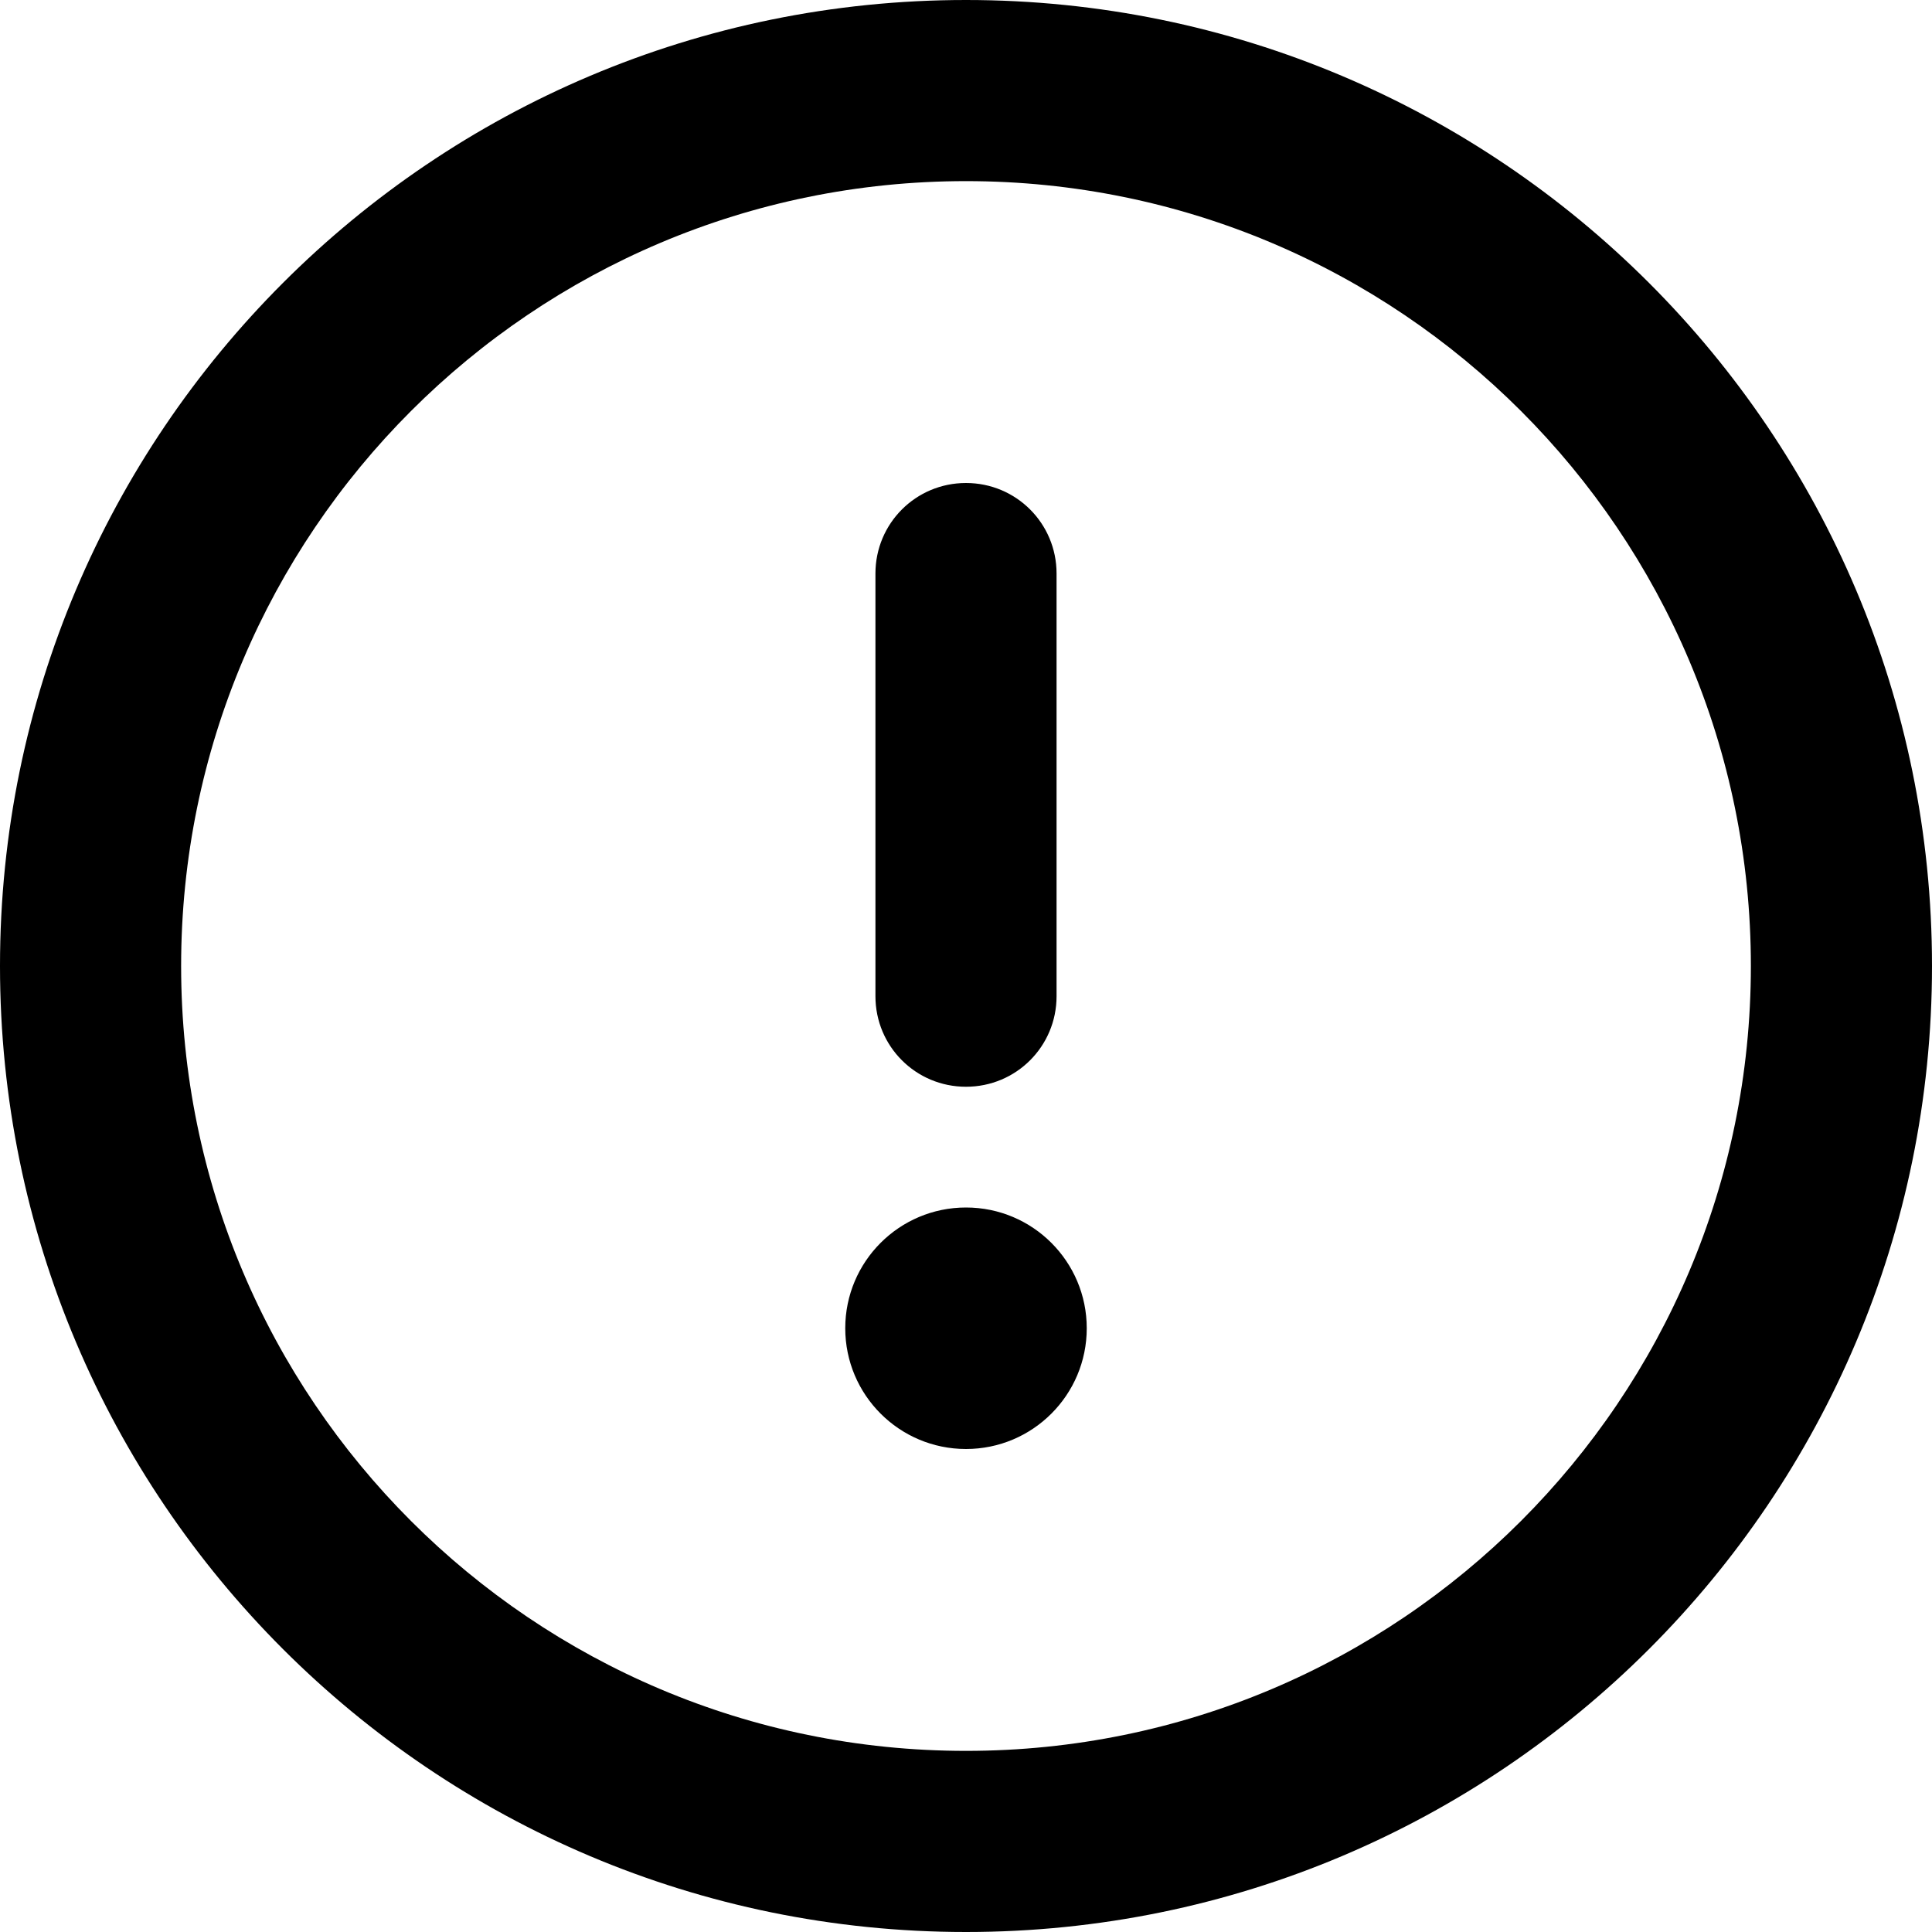
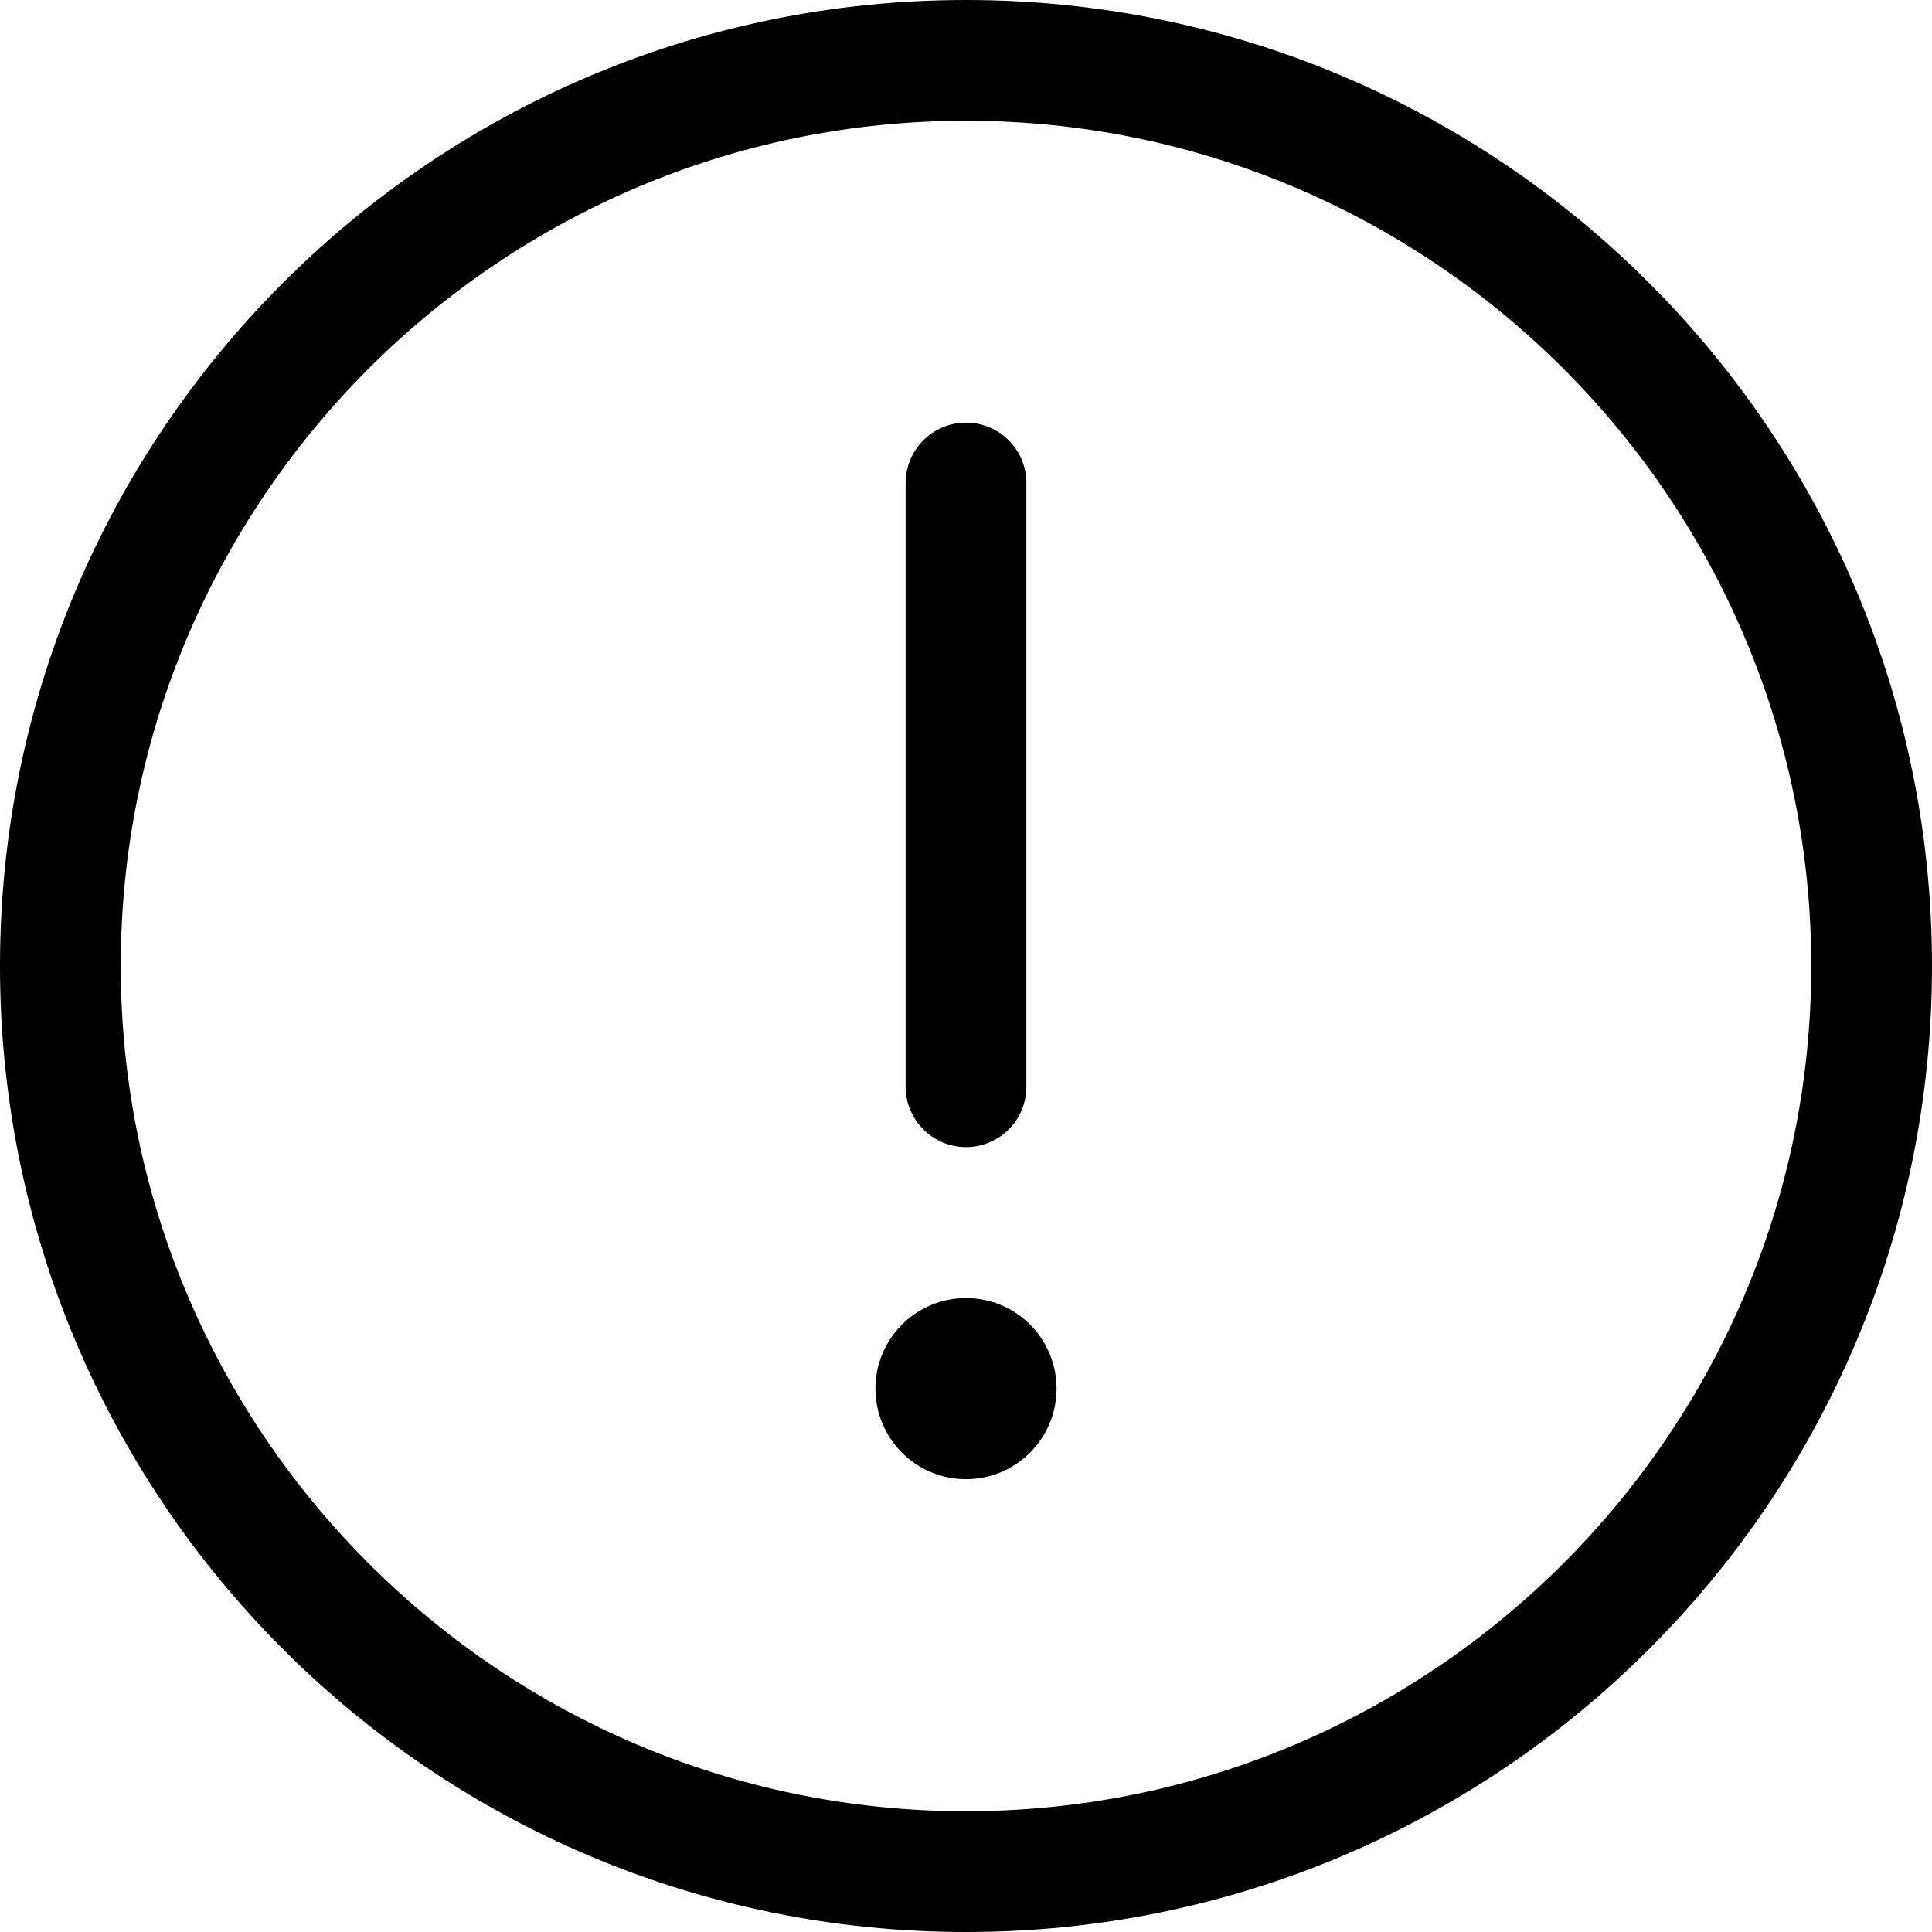
<svg xmlns="http://www.w3.org/2000/svg" viewBox="0 0 512 512">
-   <path d="M256 48a208 208 0 1 1 0 416 208 208 0 1 1 0-416zm0 464A256 256 0 1 0 256 0a256 256 0 1 0 0 512zm0-384c-13.3 0-24 10.7-24 24V264c0 13.3 10.7 24 24 24s24-10.7 24-24V152c0-13.3-10.7-24-24-24zm32 224a32 32 0 1 0 -64 0 32 32 0 1 0 64 0z" />
+   <path d="M256 0C114.6 0 0 114.6 0 256s114.6 256 256 256s256-114.6 256-256S397.4 0 256 0zM256 480c-123.5 0-224-100.5-224-224s100.5-224 224-224s224 100.5 224 224S379.5 480 256 480zM256 304c8.844 0 16-7.156 16-16V128c0-8.844-7.156-16-16-16S240 119.2 240 128v160C240 296.8 247.2 304 256 304zM256 344c-13.25 0-24 10.75-24 24s10.75 24 24 24s24-10.75 24-24S269.3 344 256 344z" />
</svg>
